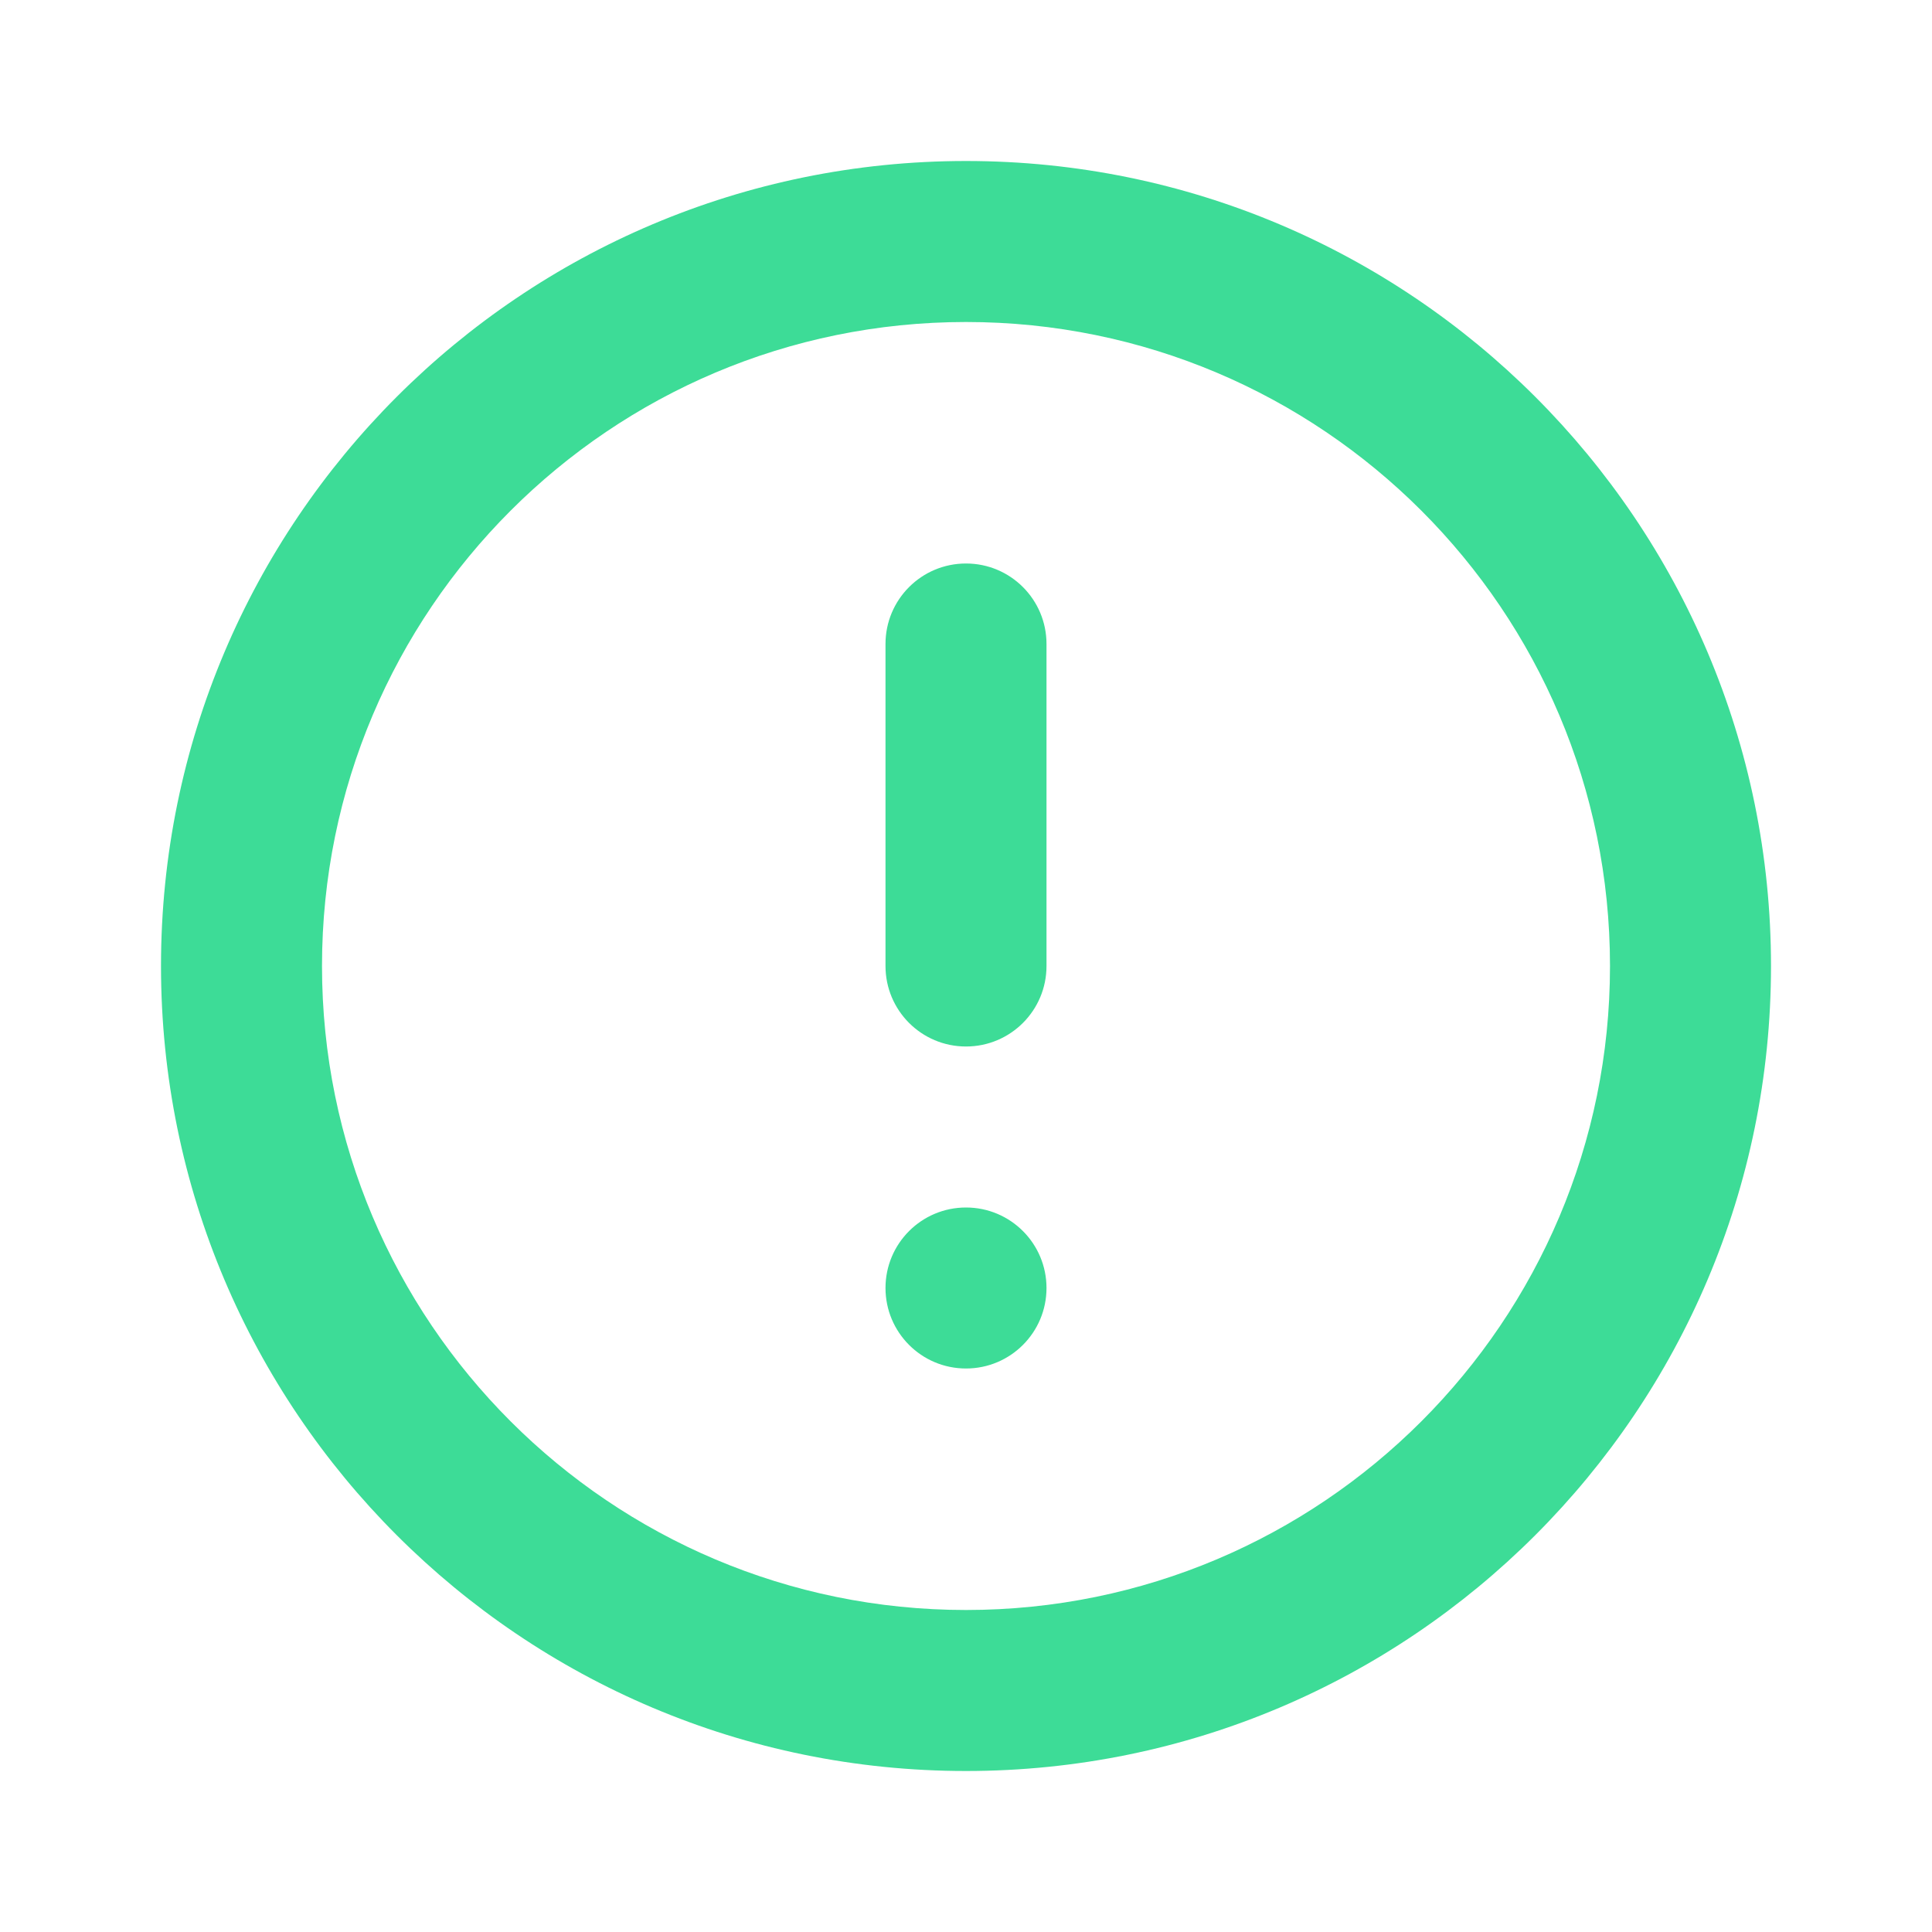
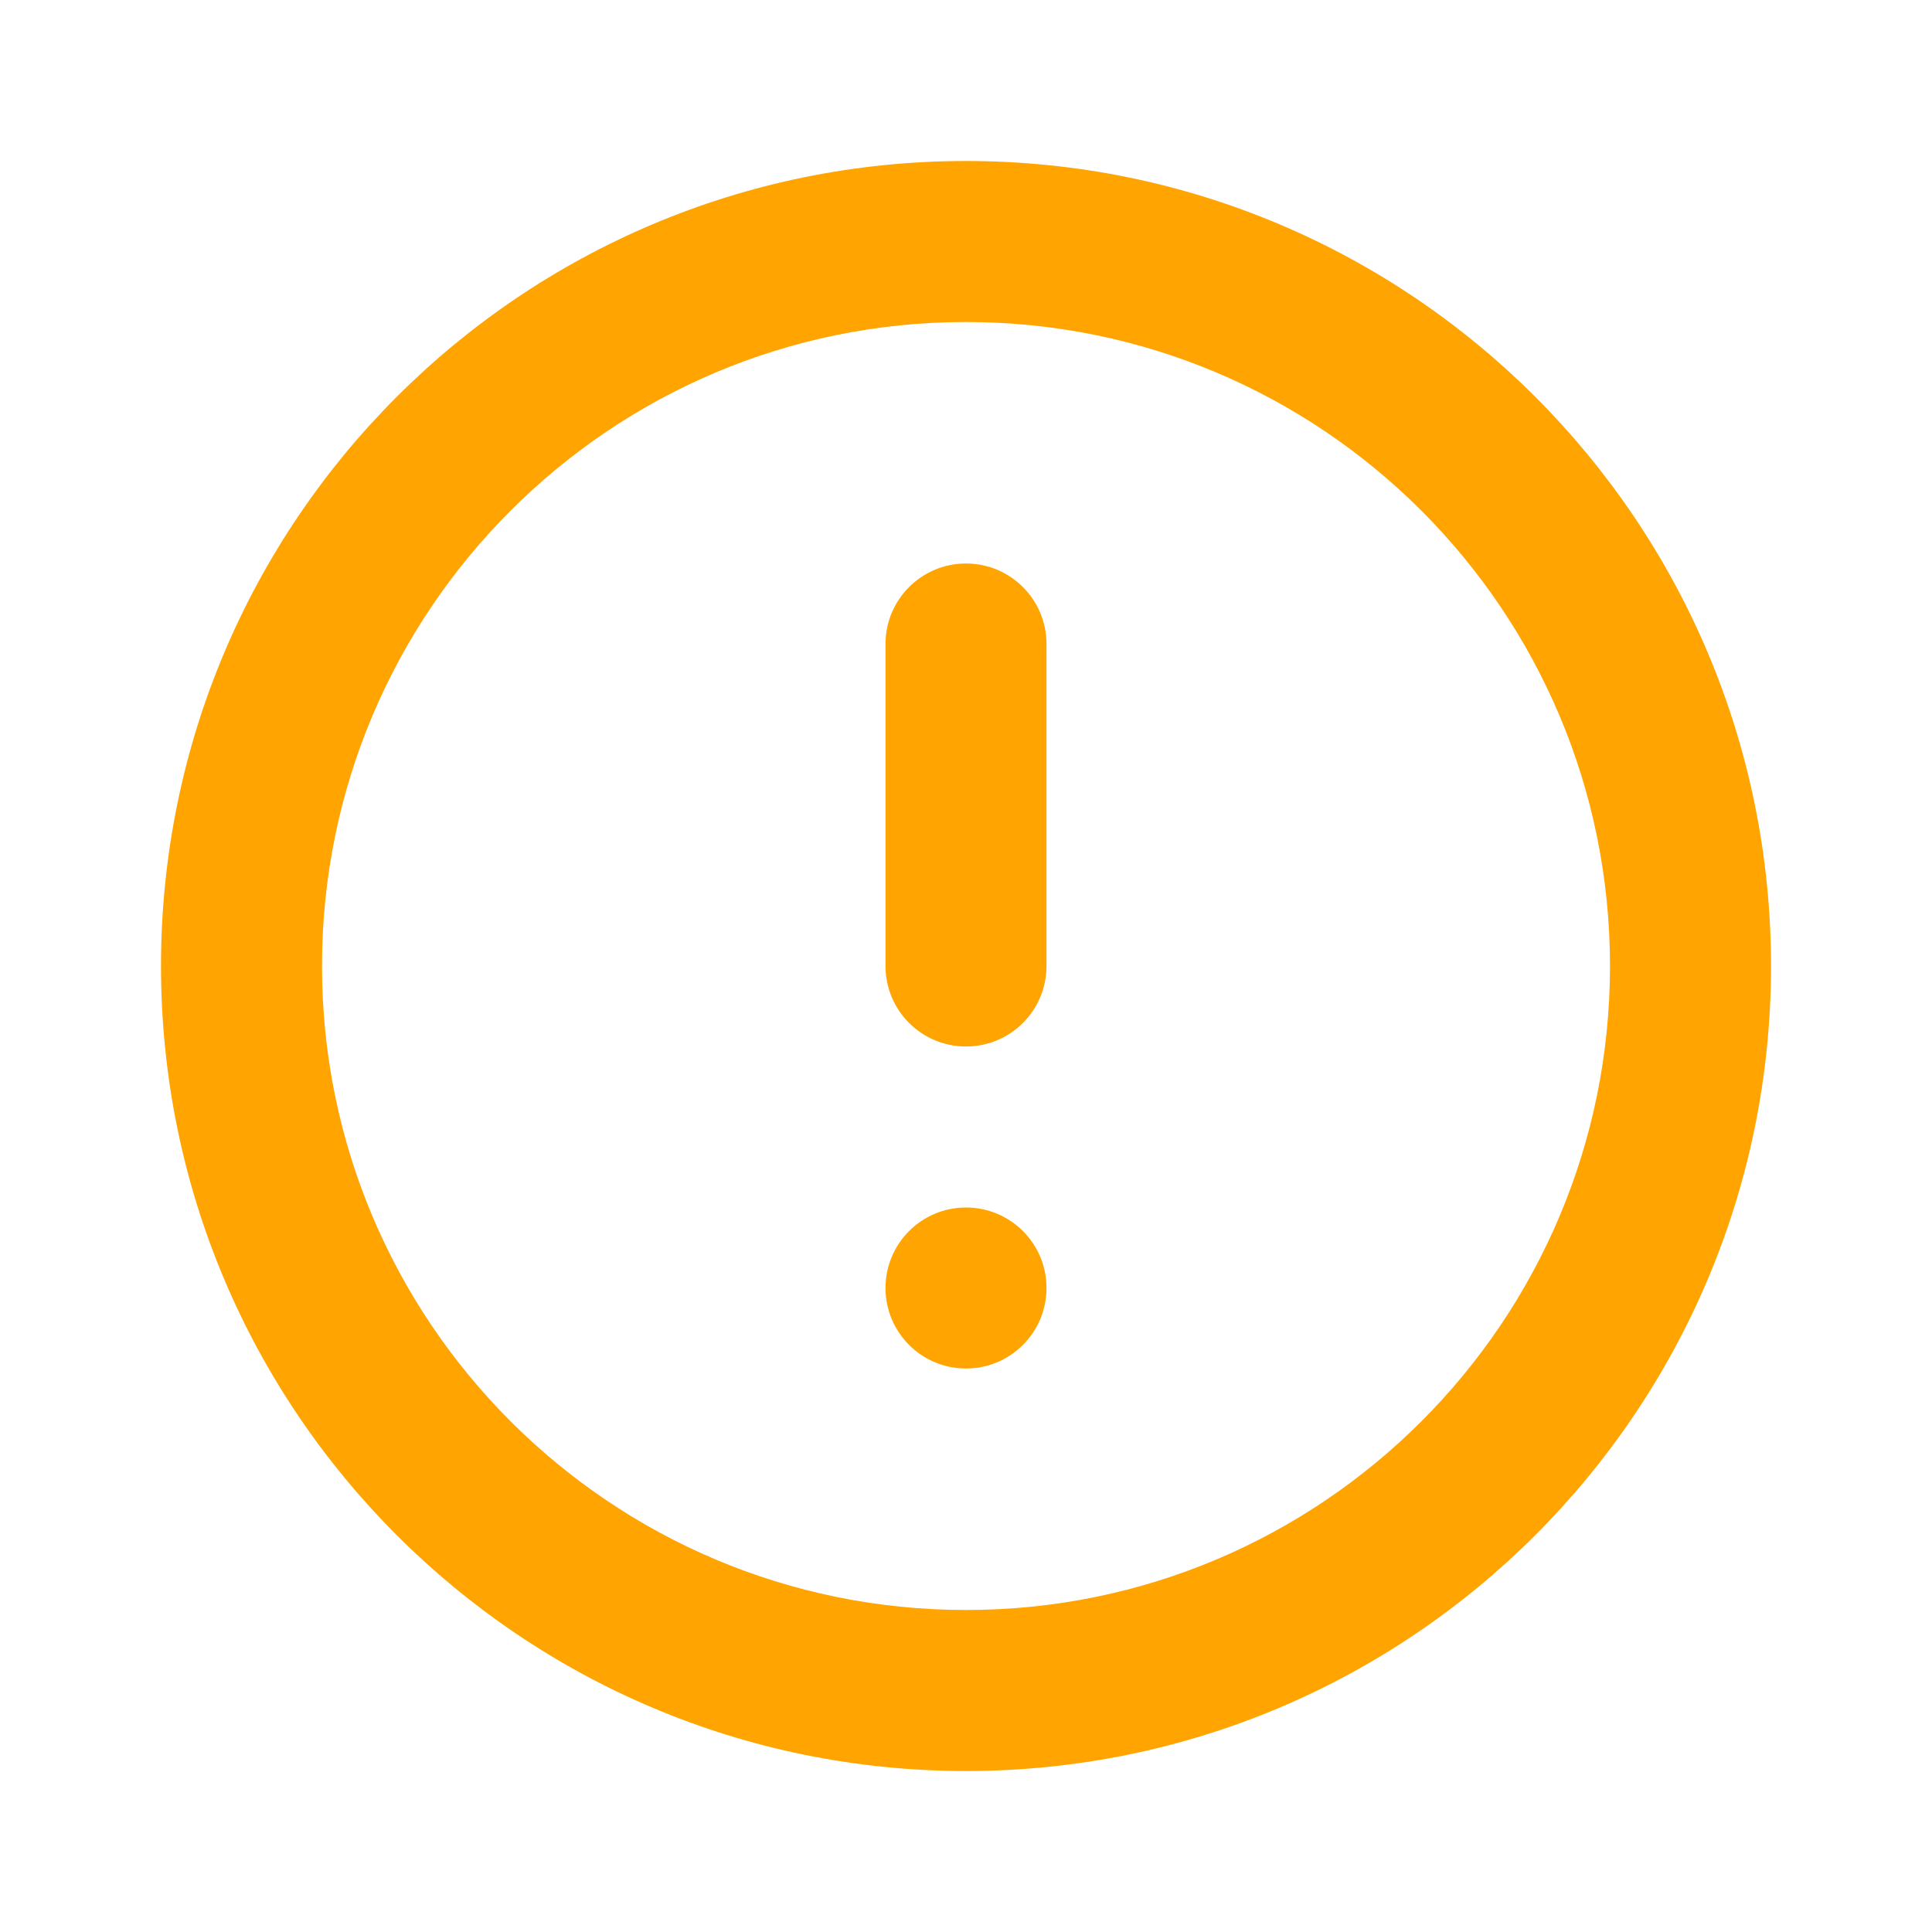
<svg xmlns="http://www.w3.org/2000/svg" width="24" height="24" viewBox="0 0 24 24">
-   <path fill="#3DDC97" fill-rule="evenodd" d="M12,20 C16.418,20 20,16.418 20,12 C20,7.582 16.418,4 12,4 C7.582,4 4,7.582 4,12 C4,16.418 7.582,20 12,20 Z M12,22 C6.477,22 2,17.523 2,12 C2,6.477 6.477,2 12,2 C17.523,2 22,6.477 22,12 C22,17.523 17.523,22 12,22 Z M13,12 C13,12.552 12.553,13 12,13 C11.447,13 11,12.552 11,12 L11,8 C11,7.448 11.447,7 12,7 C12.553,7 13,7.448 13,8 L13,12 Z M12,17 C11.447,17 11,16.552 11,16 C11,15.448 11.447,15 12,15 C12.553,15 13,15.448 13,16 C13,16.552 12.553,17 12,17 L12,17 Z" />
+   <path fill="#FFA400" fill-rule="evenodd" d="M12,20 C16.418,20 20,16.418 20,12 C20,7.582 16.418,4 12,4 C7.582,4 4,7.582 4,12 C4,16.418 7.582,20 12,20 Z M12,22 C6.477,22 2,17.523 2,12 C2,6.477 6.477,2 12,2 C17.523,2 22,6.477 22,12 C22,17.523 17.523,22 12,22 Z M13,12 C13,12.552 12.553,13 12,13 C11.447,13 11,12.552 11,12 L11,8 C11,7.448 11.447,7 12,7 C12.553,7 13,7.448 13,8 L13,12 Z M12,17 C11.447,17 11,16.552 11,16 C11,15.448 11.447,15 12,15 C12.553,15 13,15.448 13,16 C13,16.552 12.553,17 12,17 L12,17 Z" />
</svg>
